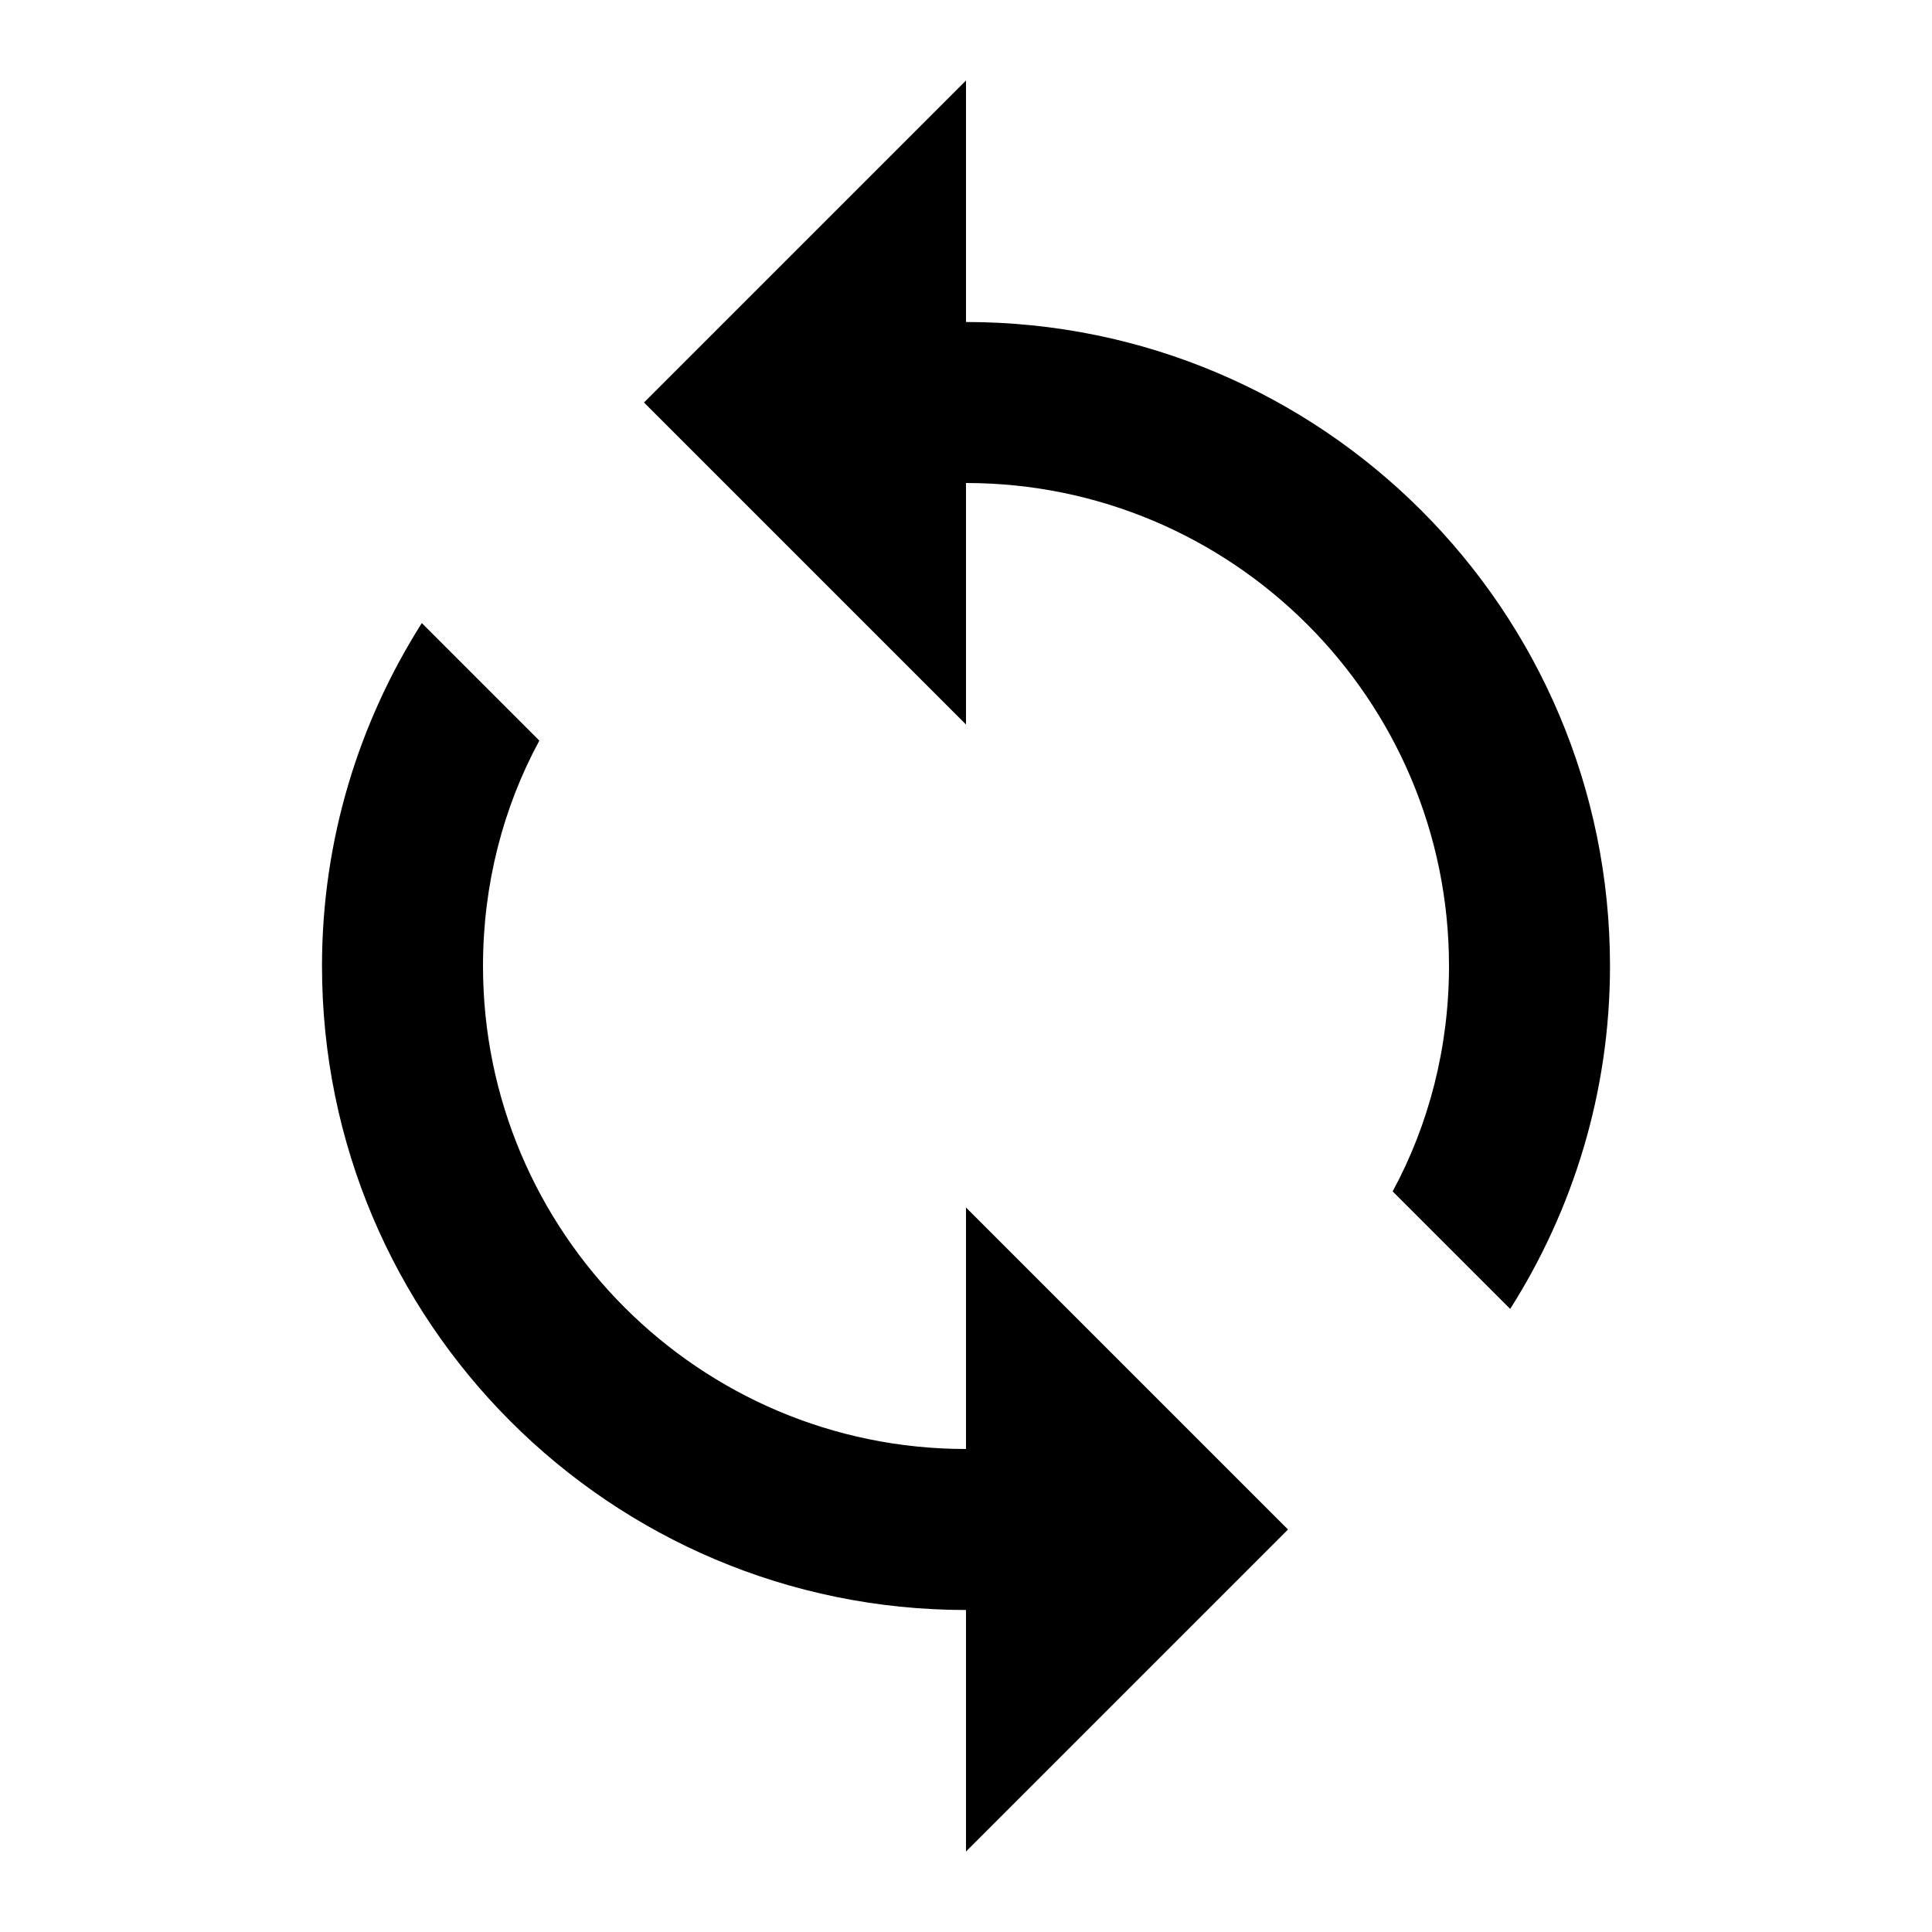
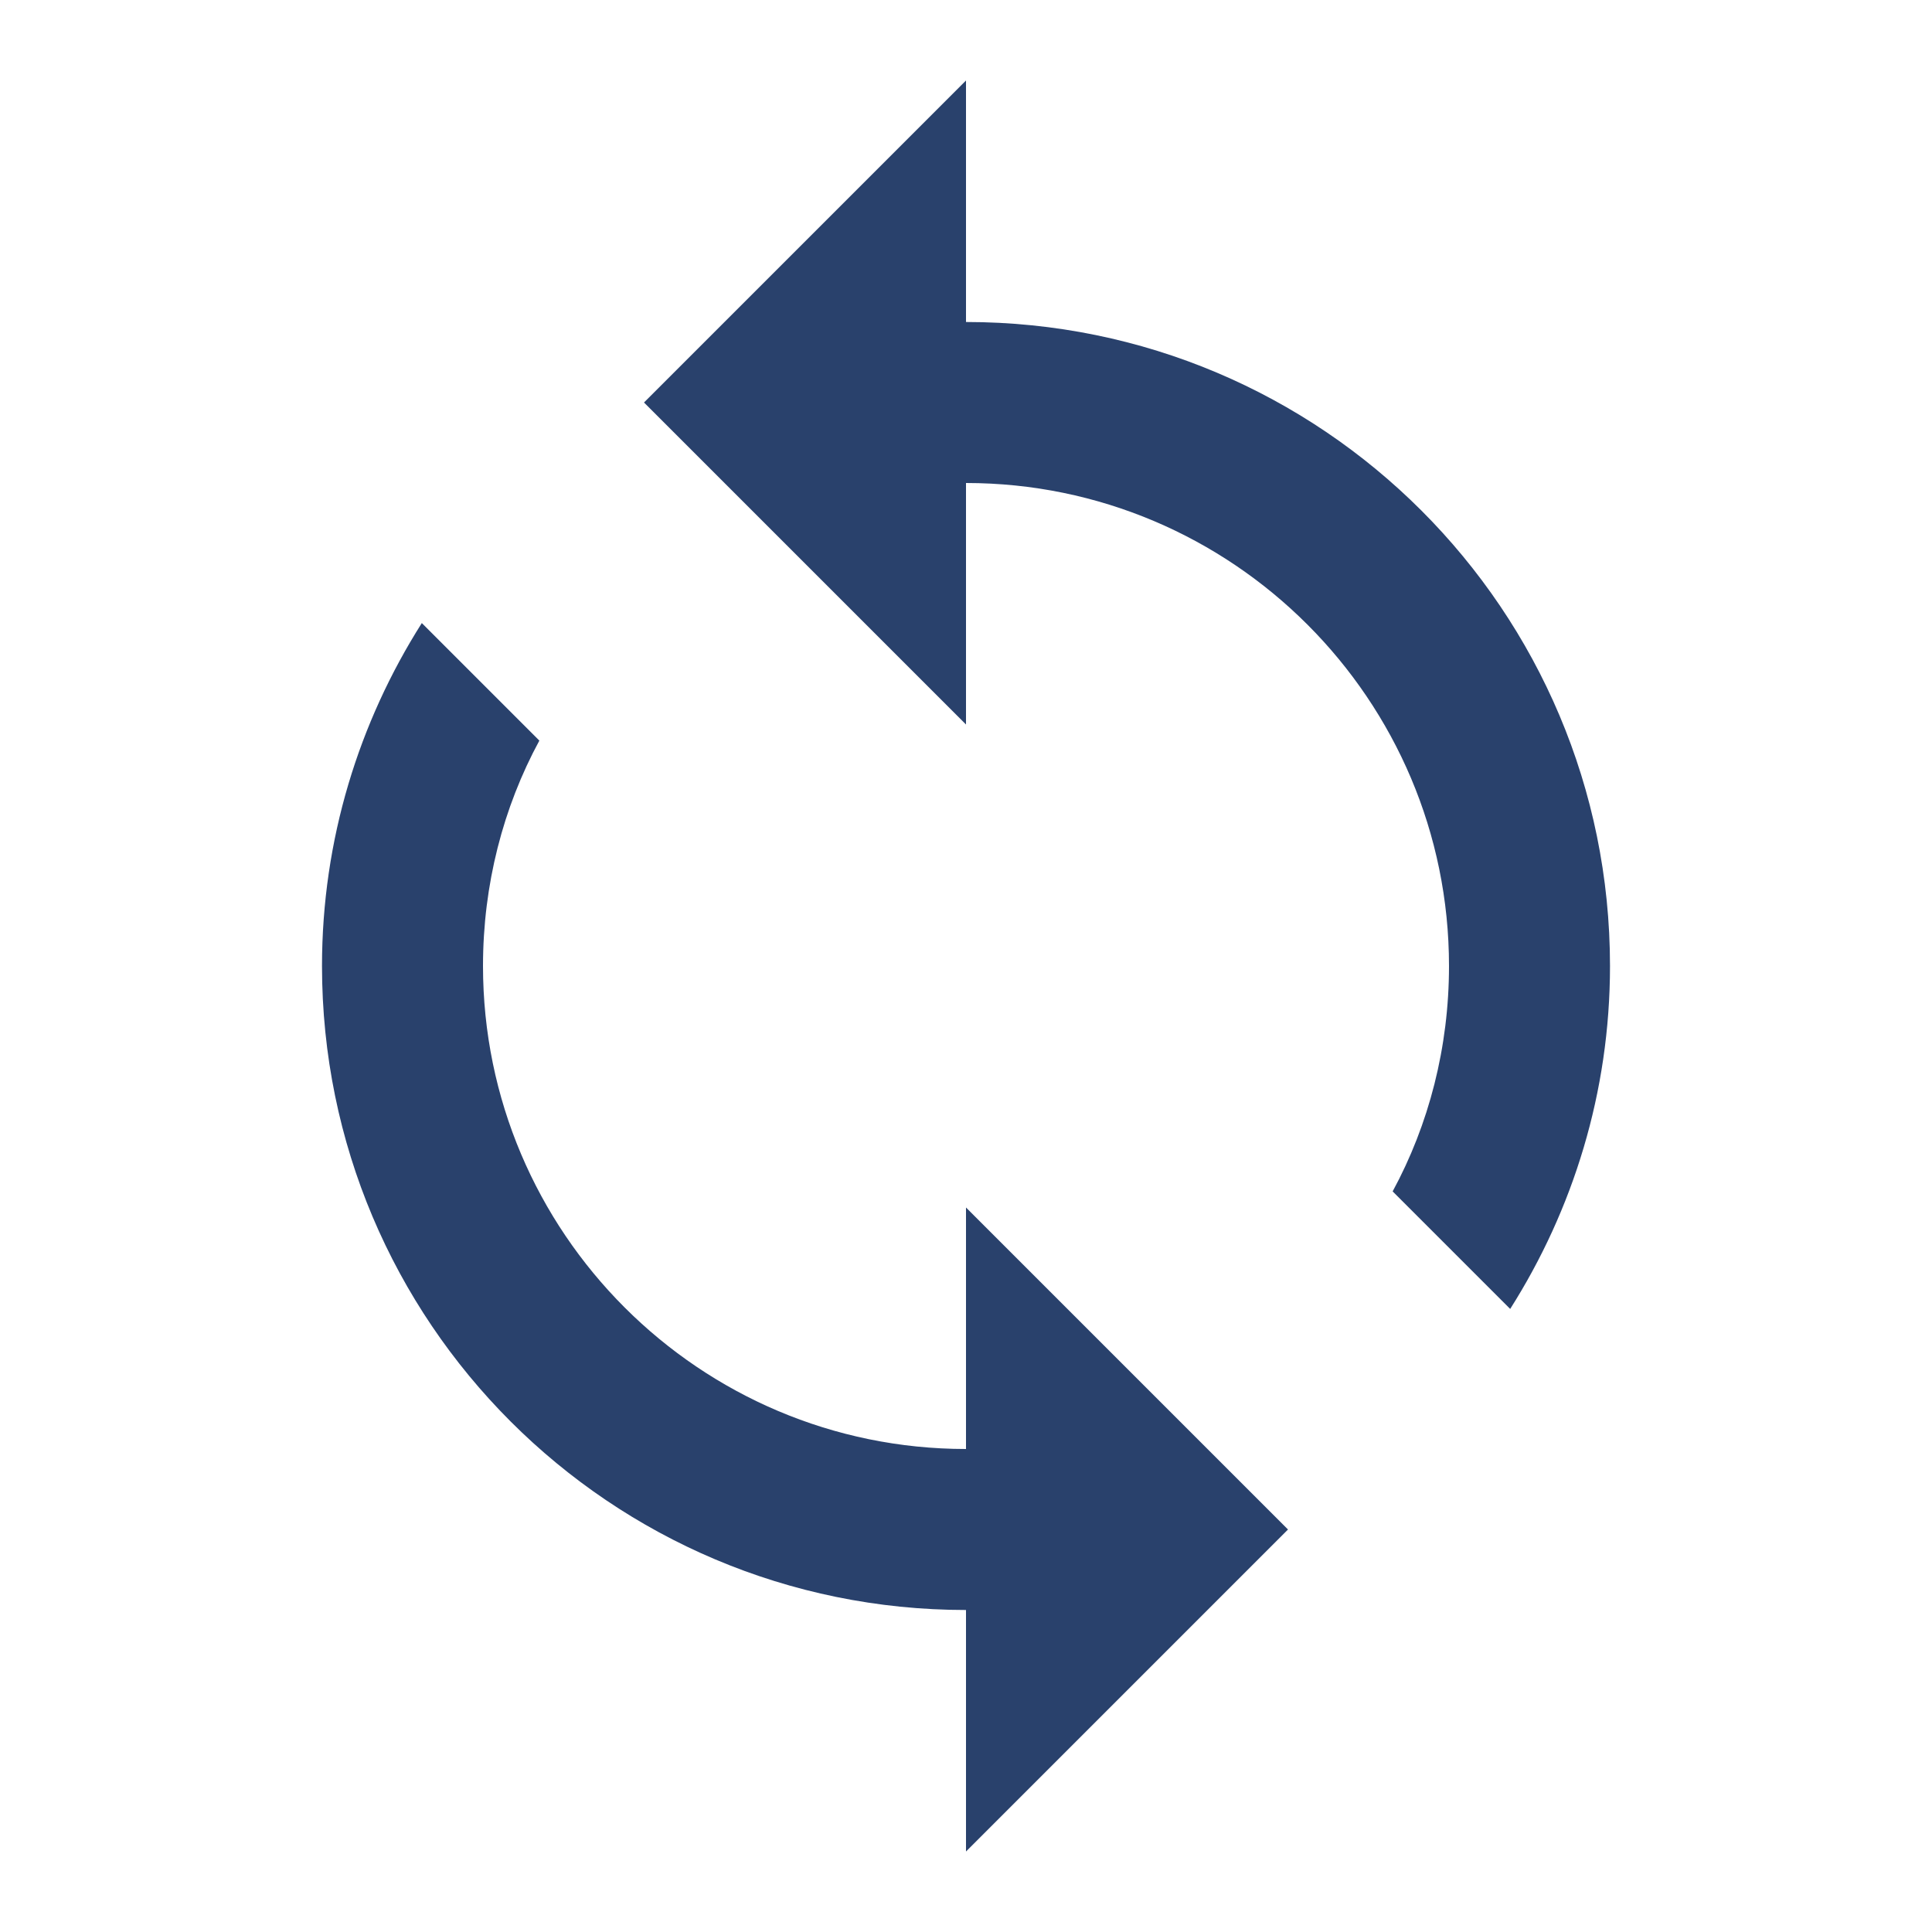
<svg xmlns="http://www.w3.org/2000/svg" height="24" viewBox="0 0 24 24" width="24">
  <path d="M0 0h24v24H0z" fill="none" />
-   <path d="M12 4V1L8 5l4 4V6c3.31 0 6 2.69 6 6 0 1.01-.25 1.97-.7 2.8l1.46 1.46C19.54 15.03 20 13.57 20 12c0-4.42-3.58-8-8-8zm0 14c-3.31 0-6-2.69-6-6 0-1.01.25-1.97.7-2.8L5.24 7.74C4.46 8.97 4 10.43 4 12c0 4.42 3.58 8 8 8v3l4-4-4-4v3z" />
+   <path d="M12 4V1L8 5l4 4V6c3.31 0 6 2.69 6 6 0 1.01-.25 1.97-.7 2.8l1.46 1.46C19.54 15.03 20 13.57 20 12c0-4.42-3.58-8-8-8zm0 14c-3.31 0-6-2.69-6-6 0-1.01.25-1.97.7-2.8L5.24 7.74C4.46 8.97 4 10.43 4 12c0 4.42 3.58 8 8 8v3l4-4-4-4v3z" fill="#29416c" />
</svg>
